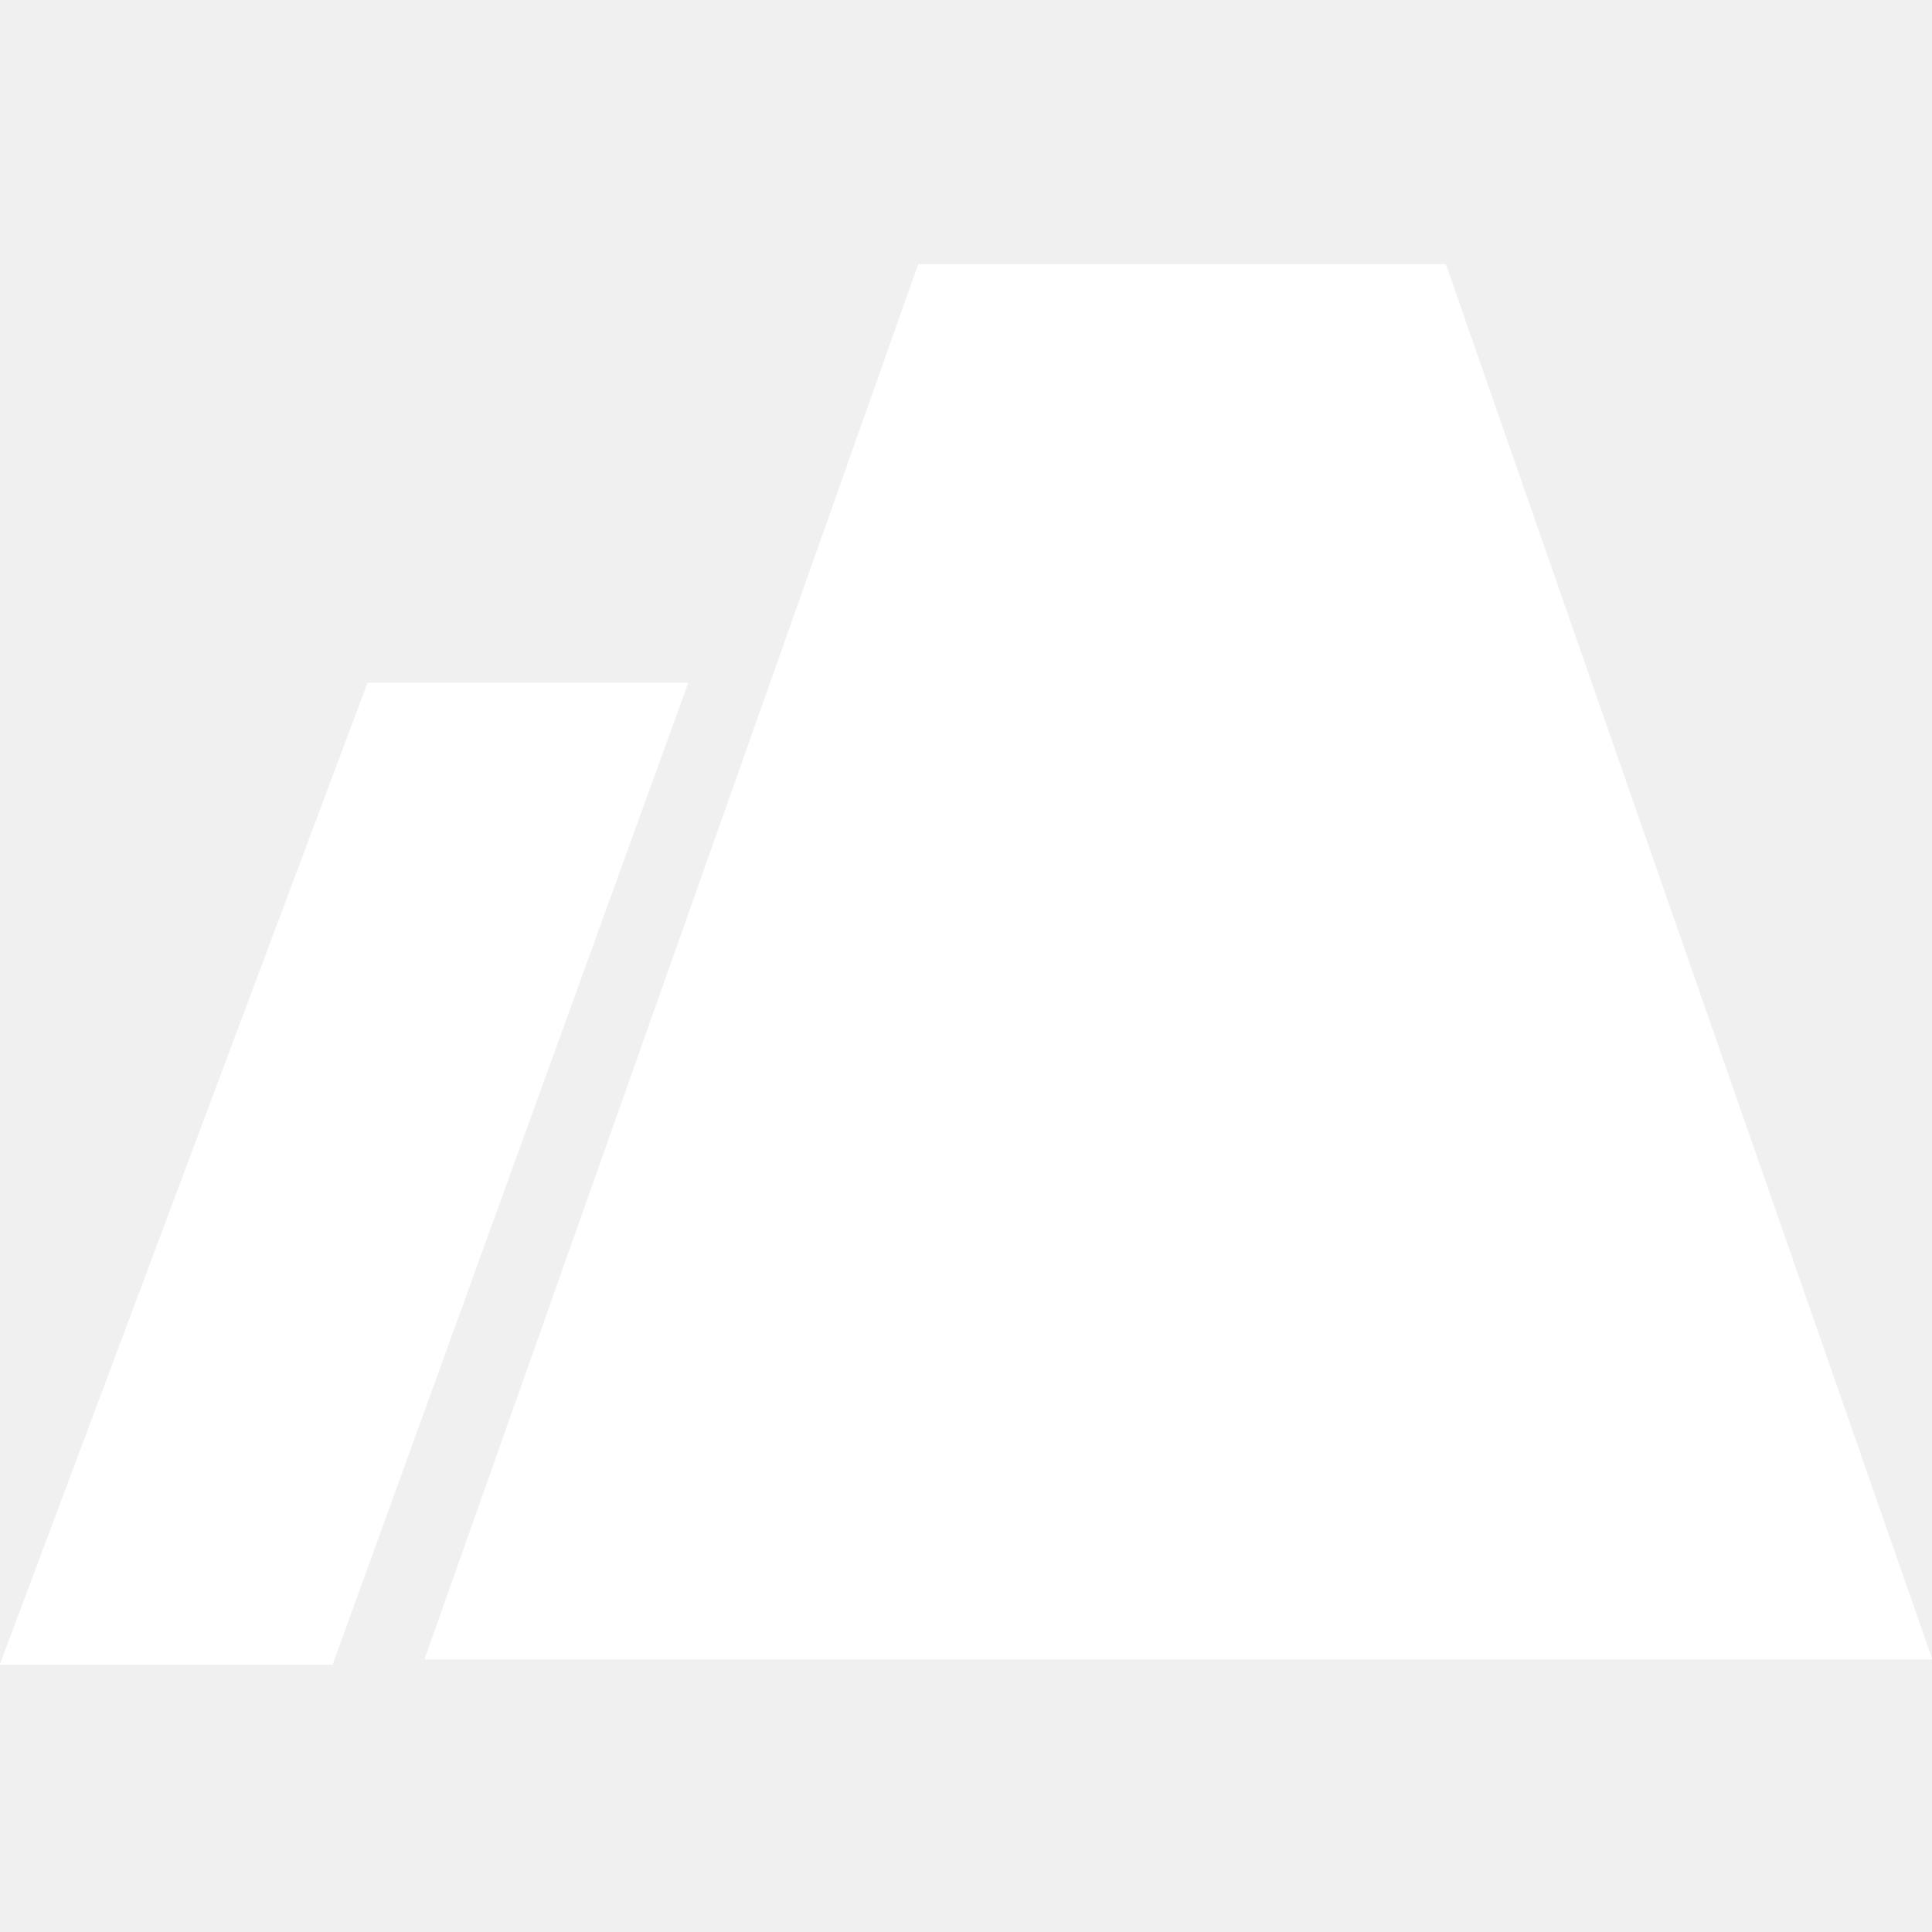
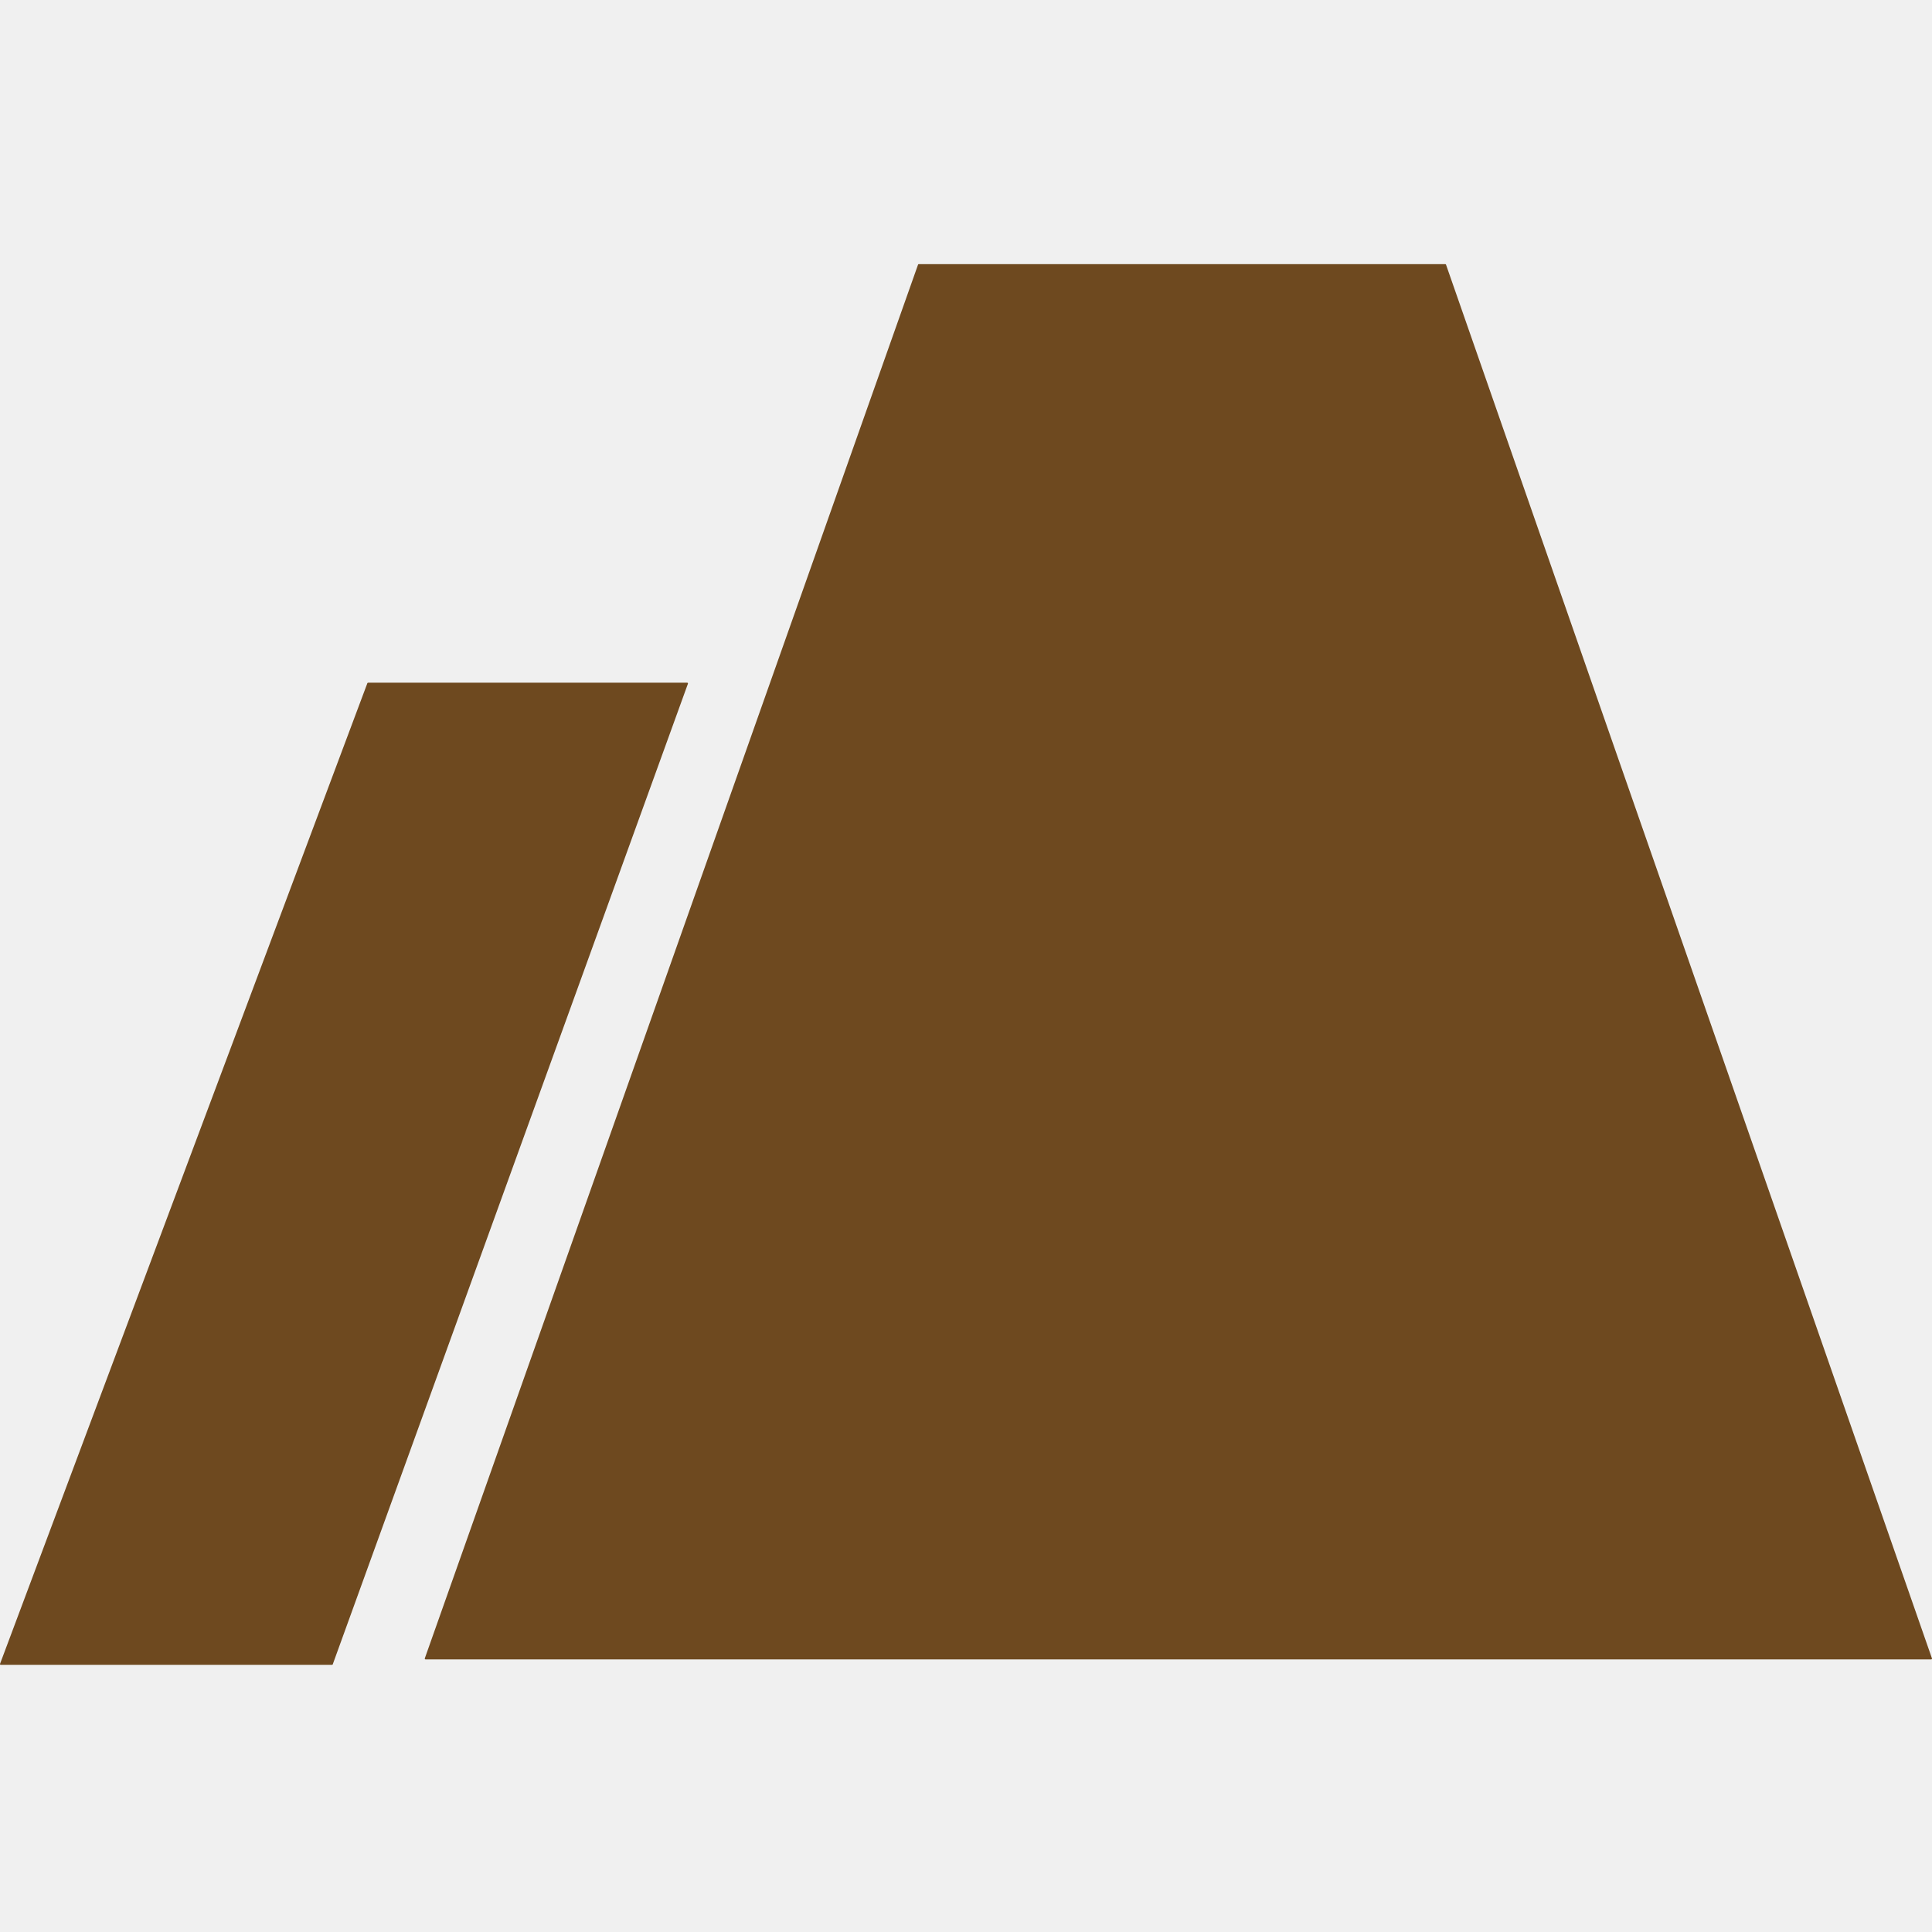
- <svg xmlns="http://www.w3.org/2000/svg" width="512" height="512" viewBox="0 0 512 512" fill="none">
-   <path fill-rule="evenodd" clip-rule="evenodd" d="M112.764 439.754C112.625 439.754 112.528 439.617 112.574 439.486L243.289 70.134C243.318 70.054 243.394 70 243.479 70H383.021C383.106 70 383.183 70.054 383.211 70.135L511.987 439.487C512.032 439.618 511.935 439.754 511.797 439.754H116.692H112.764ZM0.201 441.199C0.061 441.199 -0.036 441.059 0.013 440.928L97.353 181.056C97.382 180.977 97.457 180.925 97.541 180.925H182.118C182.258 180.925 182.355 181.064 182.307 181.195L88.182 441.067C88.153 441.146 88.078 441.199 87.993 441.199H0.201Z" fill="white" />
+ <svg xmlns="http://www.w3.org/2000/svg" width="512" height="512" viewBox="0 0 512 512" fill="#6E491F">
+   <path fill-rule="evenodd" clip-rule="evenodd" d="M112.764 439.754C112.625 439.754 112.528 439.617 112.574 439.486L243.289 70.134C243.318 70.054 243.394 70 243.479 70H383.021C383.106 70 383.183 70.054 383.211 70.135L511.987 439.487C512.032 439.618 511.935 439.754 511.797 439.754H116.692H112.764ZM0.201 441.199C0.061 441.199 -0.036 441.059 0.013 440.928L97.353 181.056C97.382 180.977 97.457 180.925 97.541 180.925H182.118C182.258 180.925 182.355 181.064 182.307 181.195L88.182 441.067C88.153 441.146 88.078 441.199 87.993 441.199H0.201Z" fill="#6E491F" />
</svg>
